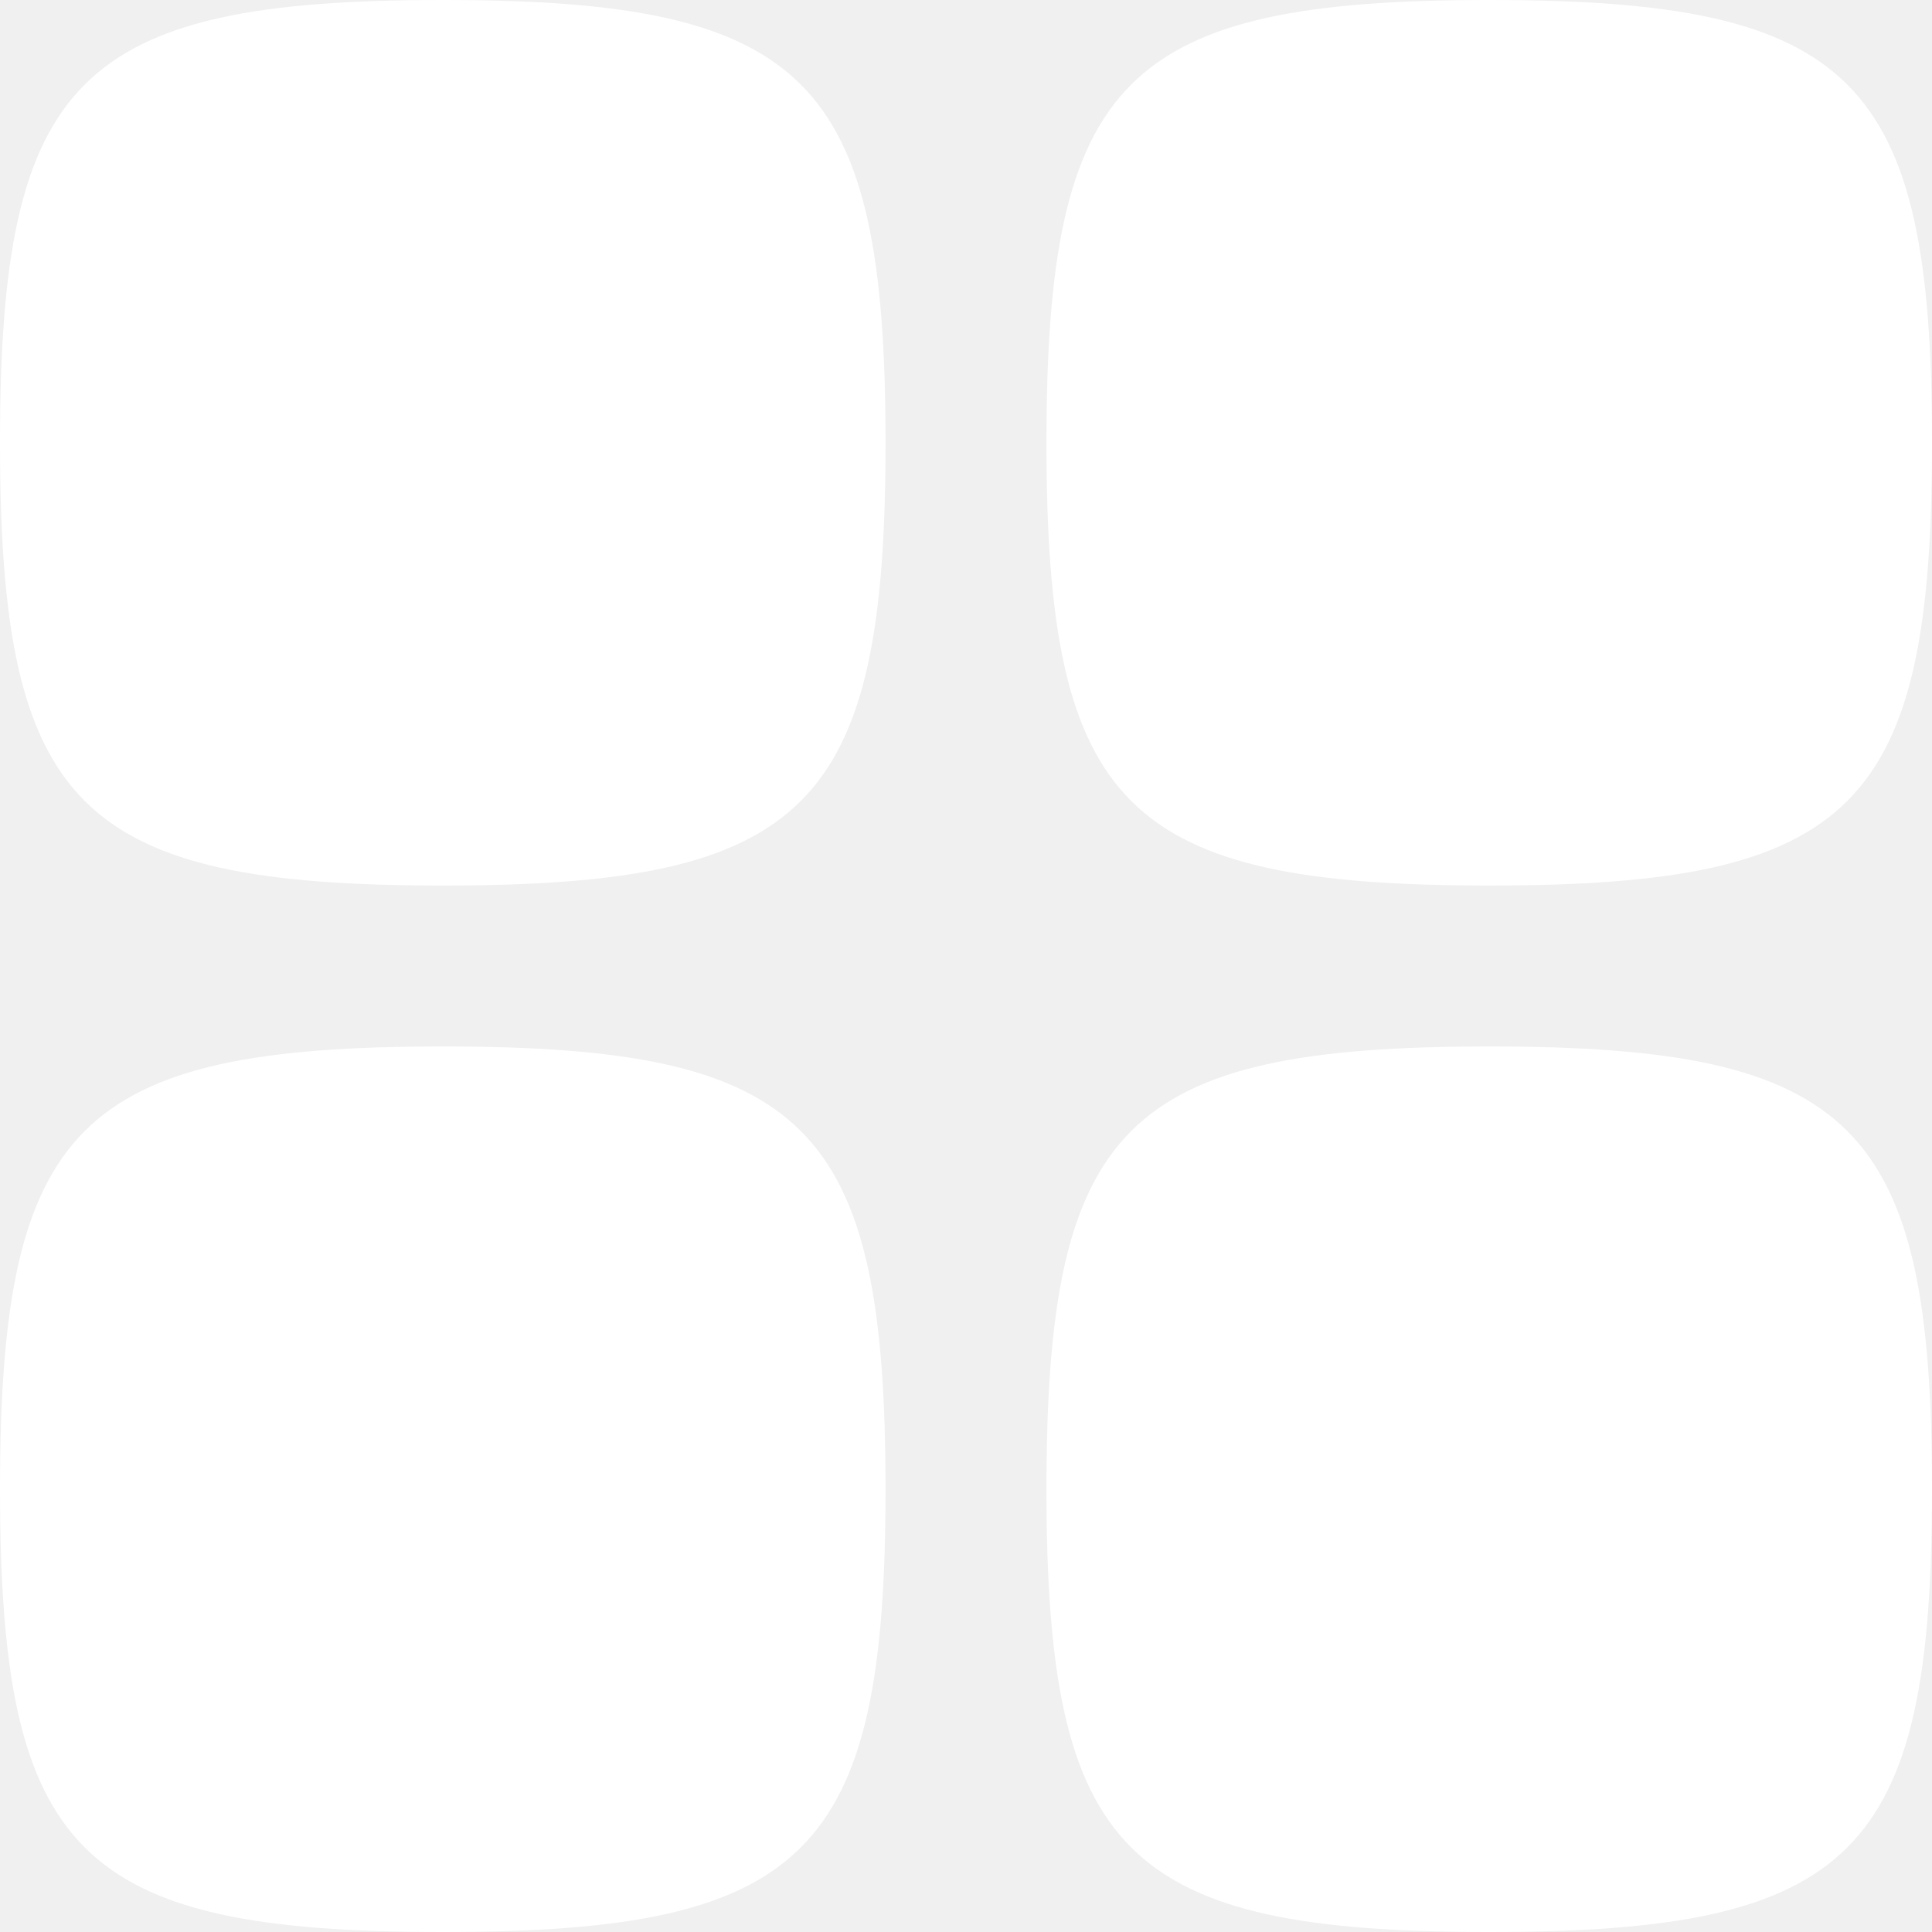
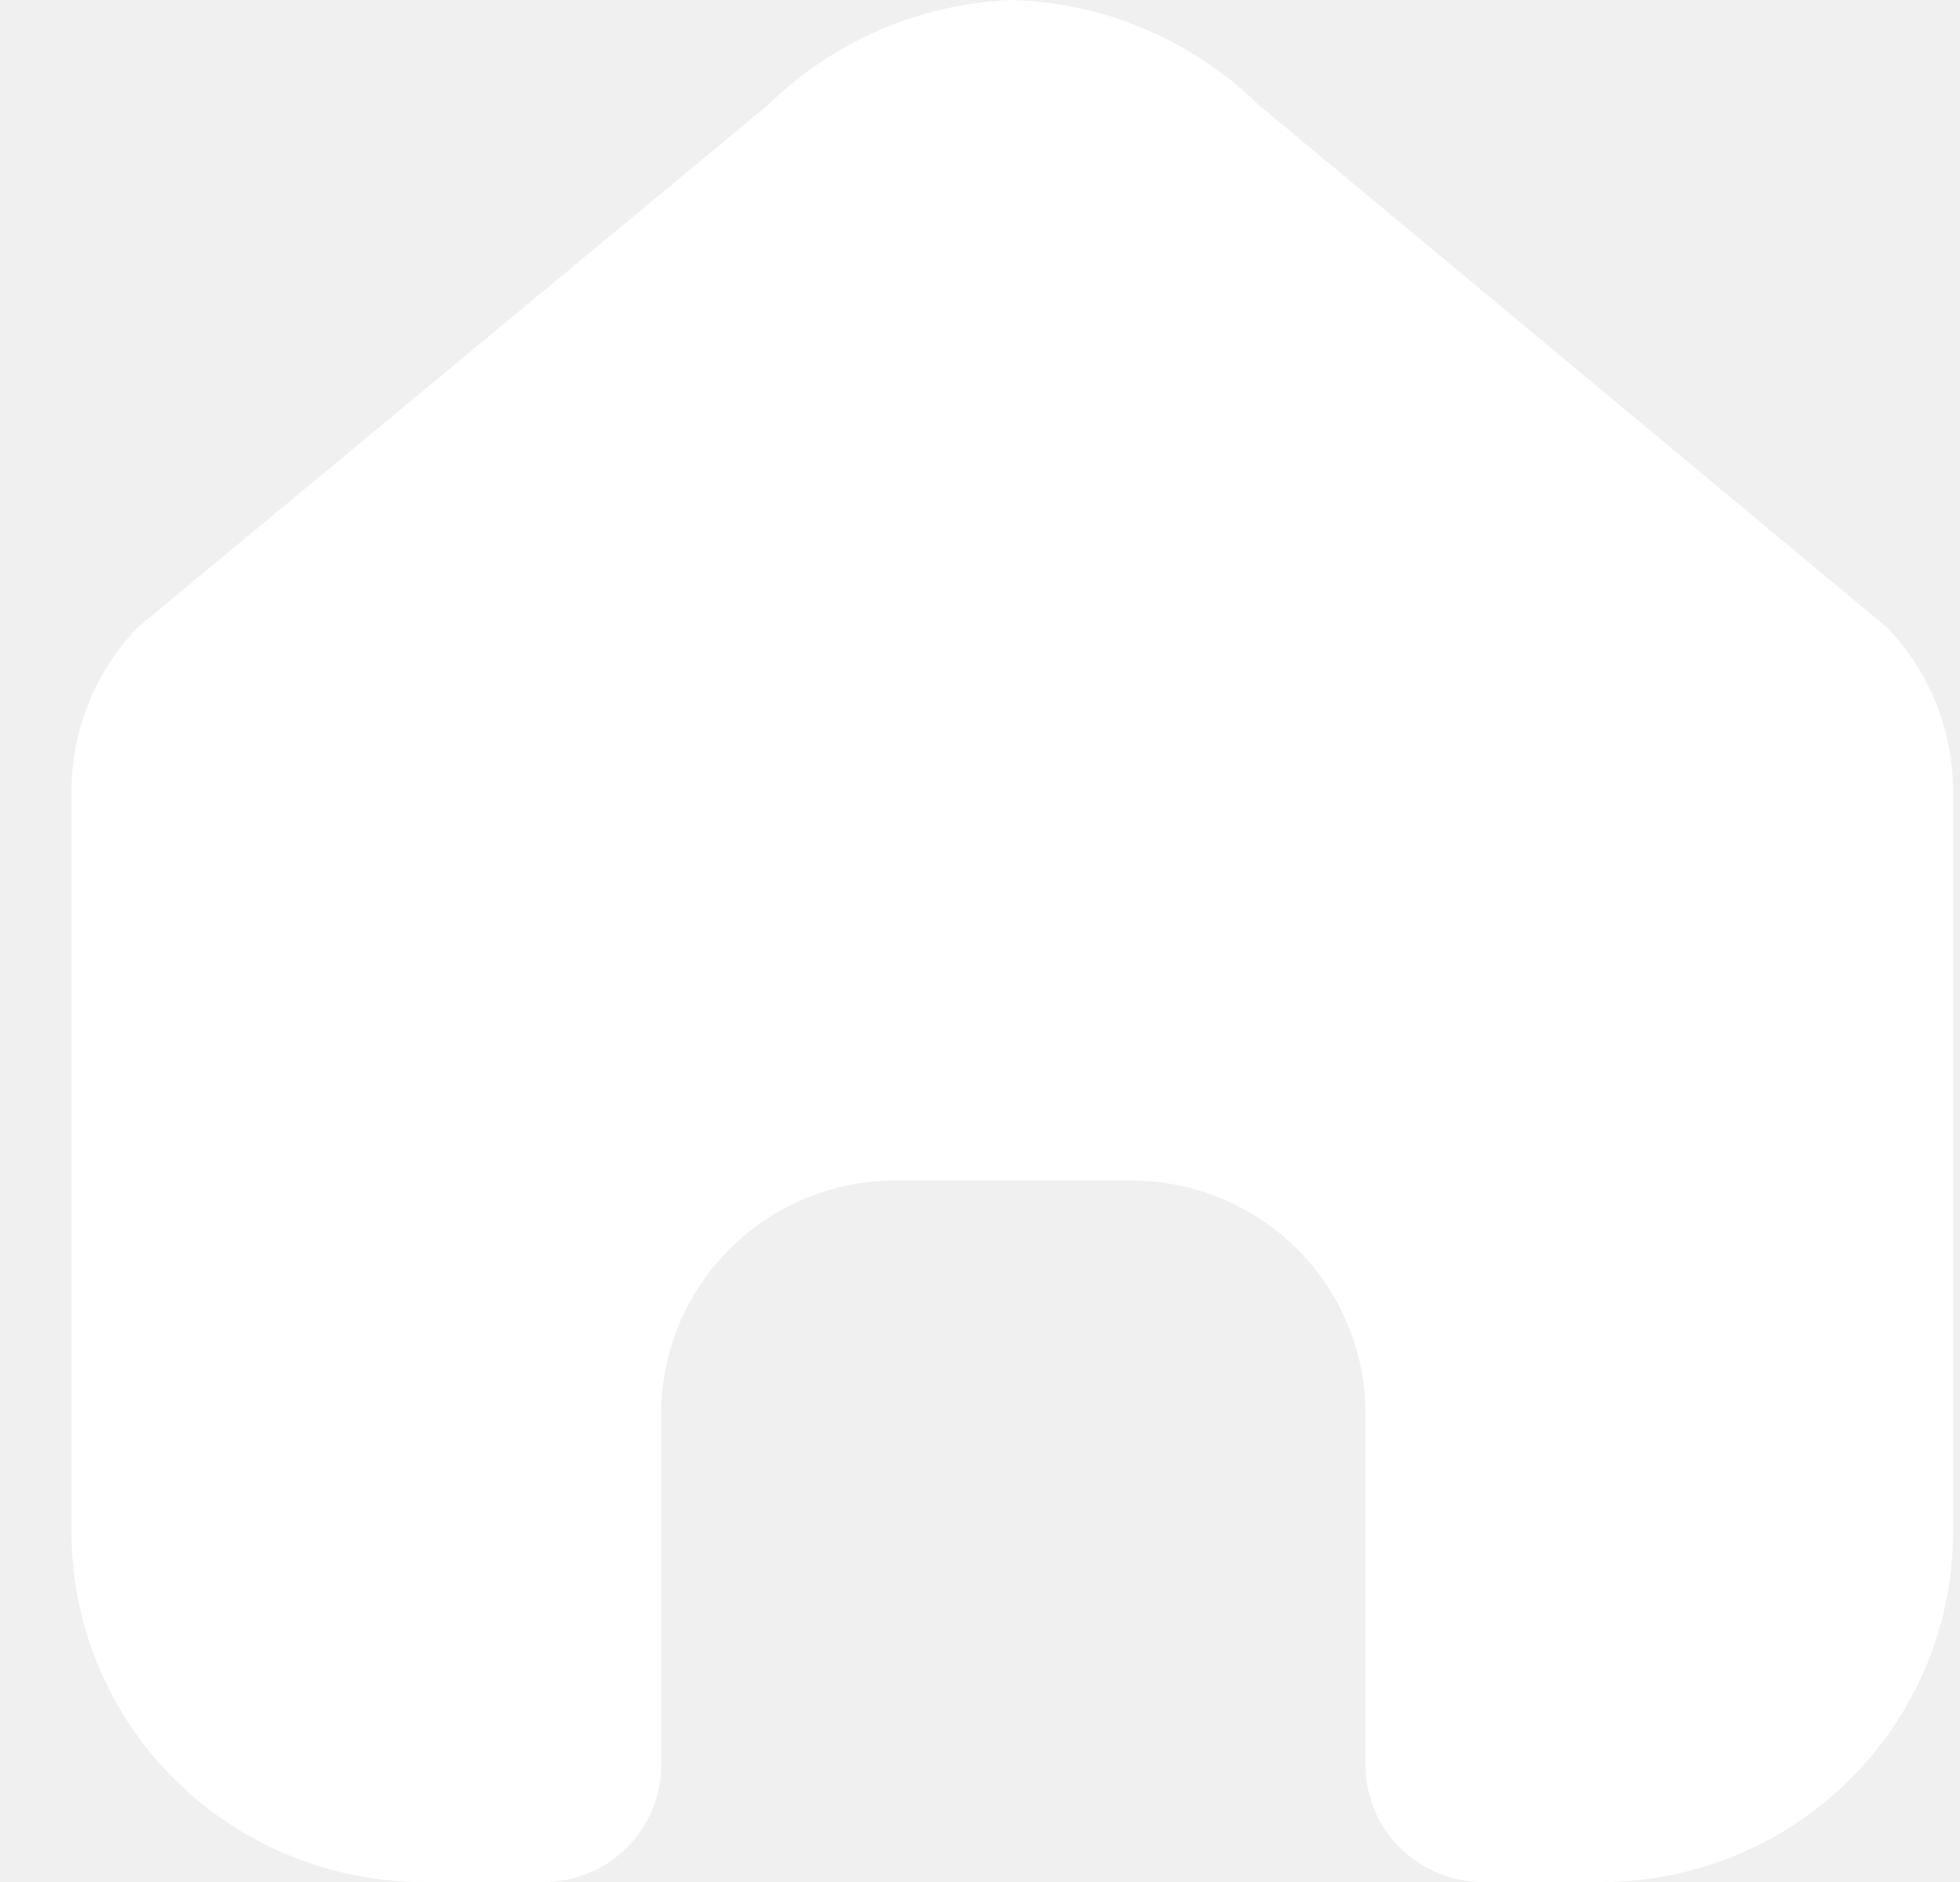
- <svg xmlns="http://www.w3.org/2000/svg" width="20" height="20" viewBox="0 0 20 20" fill="none">
-   <path d="M0 4.583C0 8.358 0.809 9.167 4.583 9.167C8.358 9.167 9.167 8.358 9.167 4.583C9.167 0.809 8.358 0 4.583 0C0.809 0 0 0.809 0 4.583Z" fill="white" />
-   <path d="M0 15.417C0 19.191 0.809 20 4.583 20C8.358 20 9.167 19.191 9.167 15.417C9.167 11.642 8.358 10.833 4.583 10.833C0.809 10.833 0 11.642 0 15.417Z" fill="white" />
-   <path d="M10.833 4.583C10.833 8.358 11.642 9.167 15.417 9.167C19.191 9.167 20 8.358 20 4.583C20 0.809 19.191 0 15.417 0C11.642 0 10.833 0.809 10.833 4.583Z" fill="white" />
-   <path d="M10.833 15.417C10.833 19.191 11.642 20 15.417 20C19.191 20 20 19.191 20 15.417C20 11.642 19.191 10.833 15.417 10.833C11.642 10.833 10.833 11.642 10.833 15.417Z" fill="white" />
+ <svg xmlns="http://www.w3.org/2000/svg" width="25" height="24" viewBox="0 0 25 24" fill="none">
+   <path d="M16.049 1.334C15.213 0.516 14.098 0.04 12.925 0C11.753 0.04 10.638 0.516 9.801 1.334L1.757 8C1.218 8.561 0.915 9.305 0.912 10.08V19.494C0.901 20.69 1.373 21.84 2.223 22.687C3.072 23.534 4.228 24.007 5.43 24H6.932C7.33 24 7.712 23.843 7.994 23.563C8.275 23.283 8.434 22.903 8.434 22.507V18.04C8.43 17.249 8.744 16.49 9.305 15.929C9.866 15.369 10.628 15.054 11.424 15.054H14.427C15.222 15.054 15.985 15.369 16.546 15.929C17.107 16.49 17.421 17.25 17.417 18.04V22.507C17.417 22.903 17.575 23.283 17.857 23.563C18.138 23.843 18.52 24 18.919 24H20.42C21.611 24 22.754 23.53 23.596 22.692C24.438 21.854 24.912 20.718 24.912 19.534V10.12C24.919 9.331 24.616 8.57 24.067 8L16.049 1.334Z" fill="white" />
</svg>
